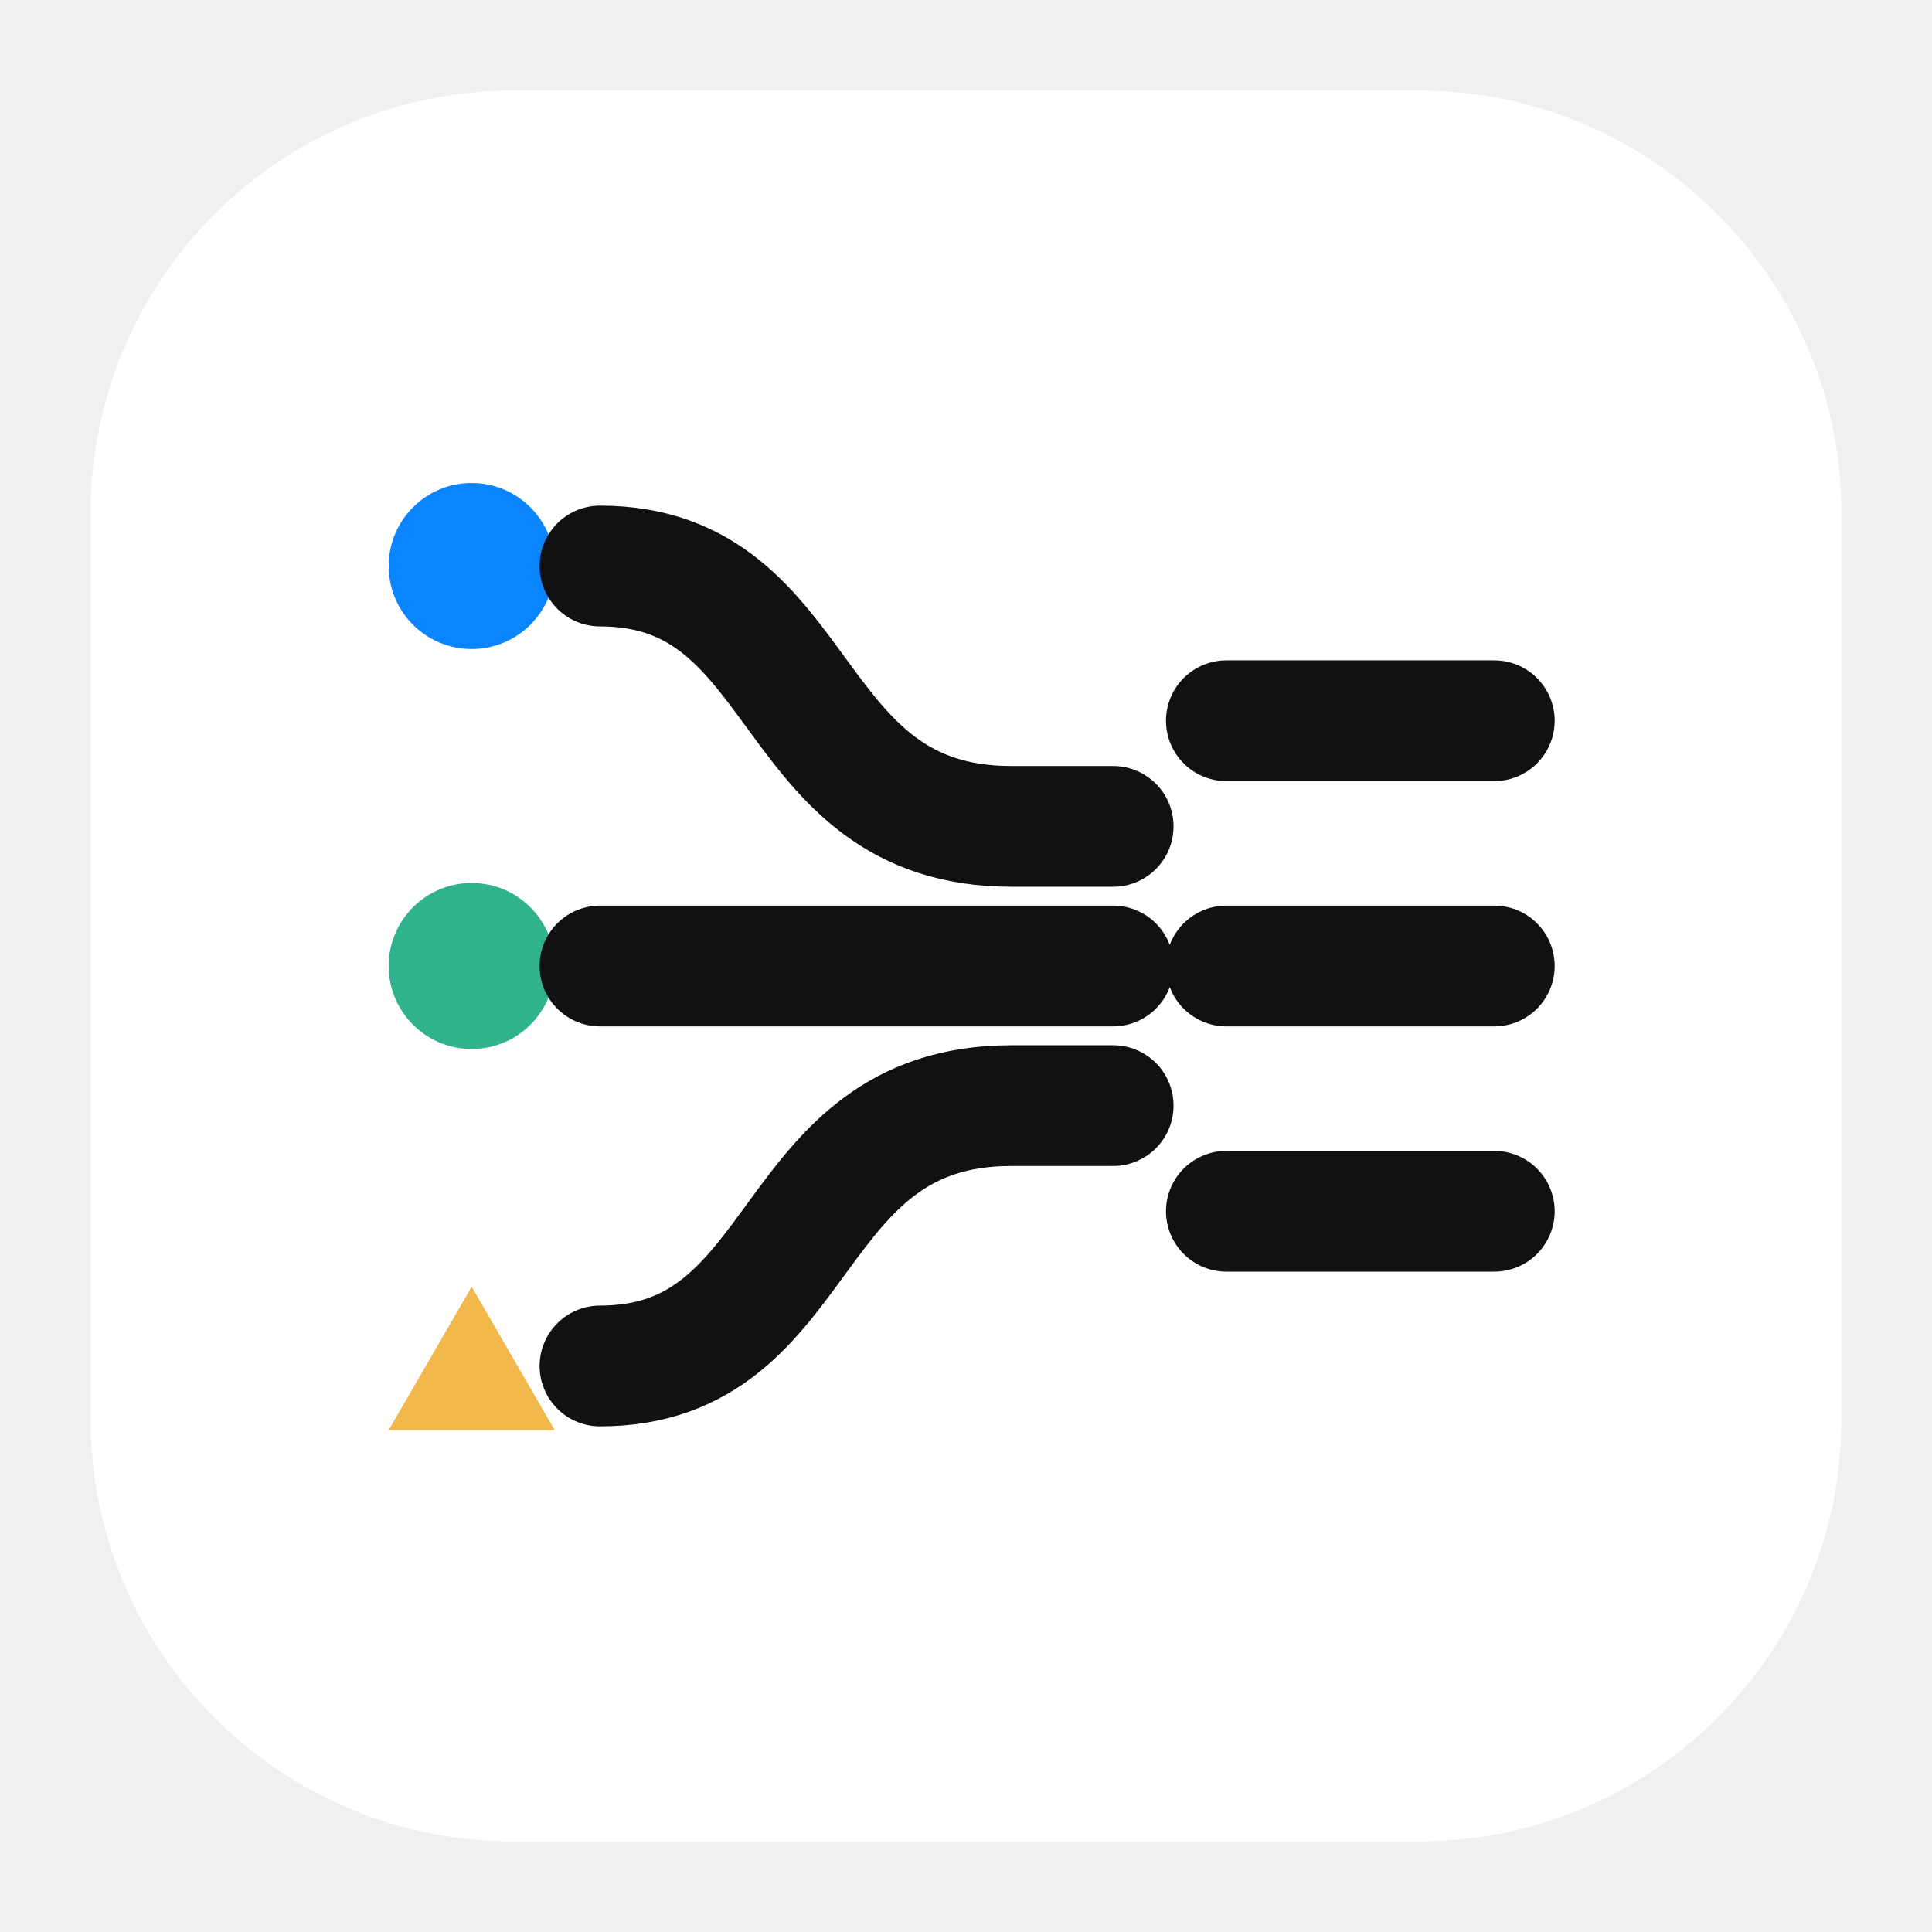
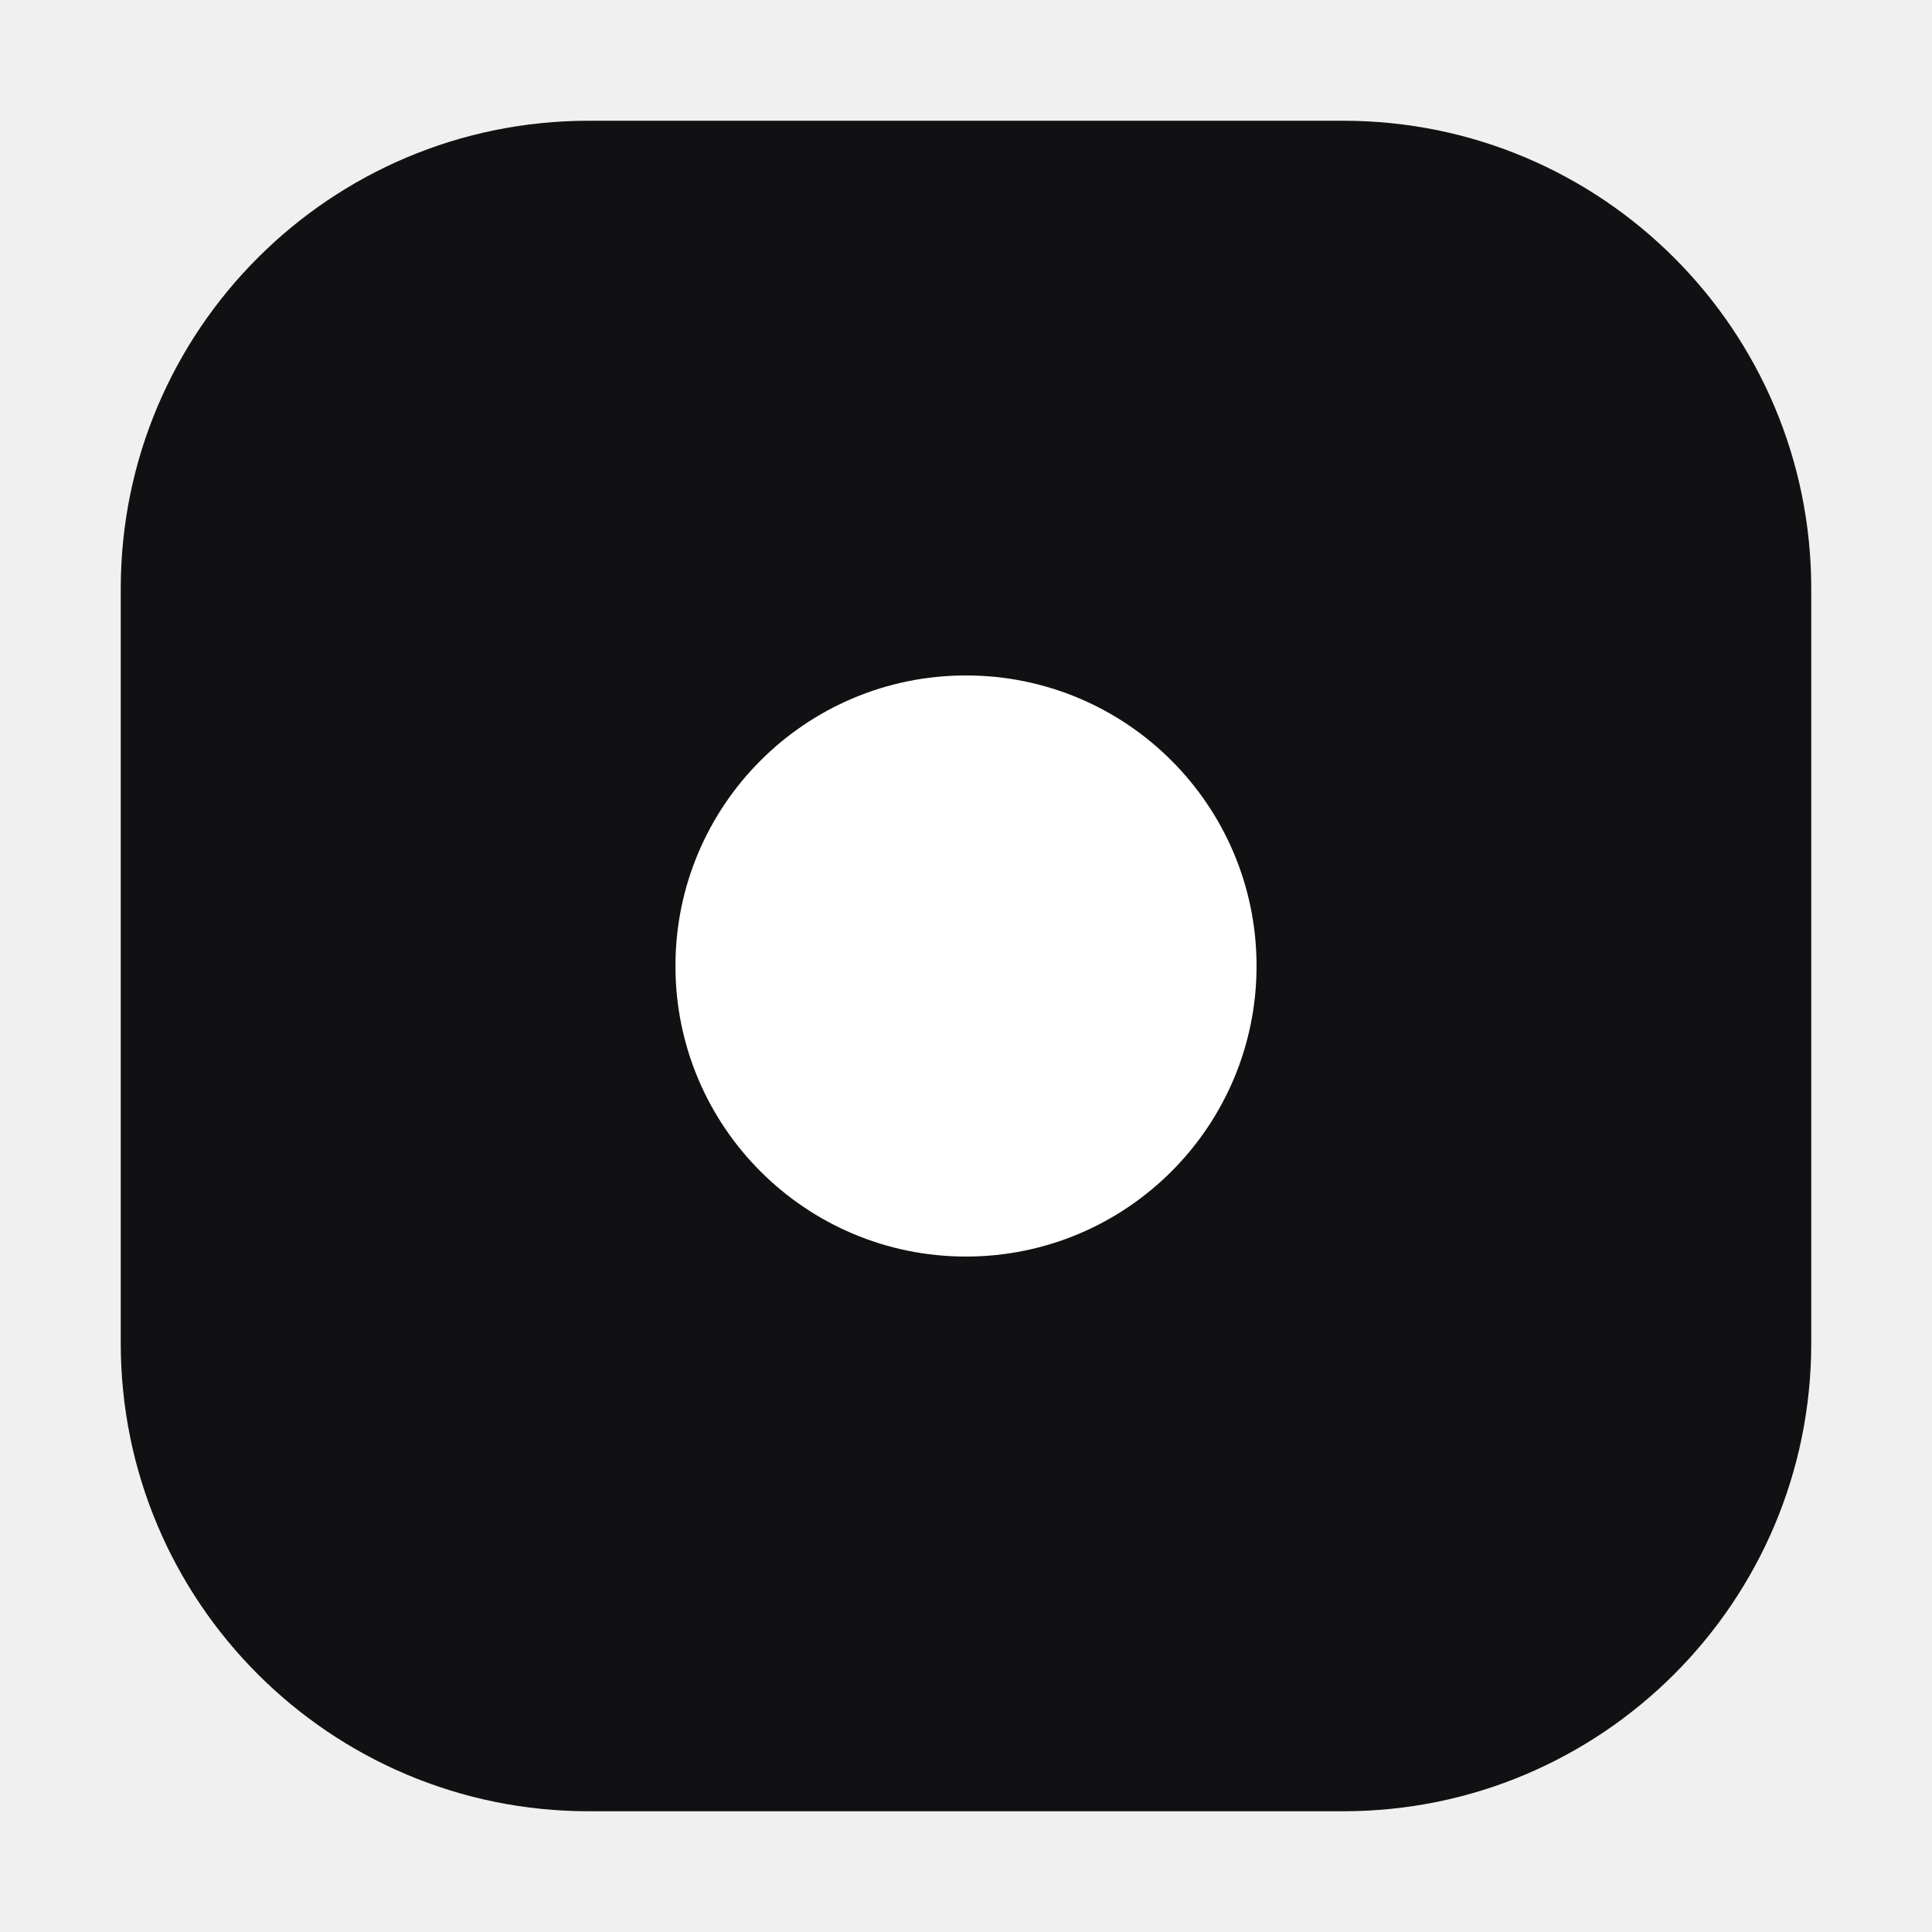
- <svg xmlns="http://www.w3.org/2000/svg" viewBox="0 0 1024 1024" role="img" aria-labelledby="title">
-   <rect x="48" y="48" width="928" height="928" rx="224" fill="#FFFFFF" />
-   <circle cx="250" cy="300" r="44" fill="#0A84FF" />
-   <circle cx="250" cy="512" r="44" fill="#30B38C" />
-   <path d="M206 758 250 682 294 758Z" fill="#F2B84B" />
-   <path d="M318 300C430 300 414 438 536 438H590M318 512H590M318 724C430 724 414 586 536 586H590M650 382H792M650 512H792M650 642H792" fill="none" stroke="#111113" stroke-width="64" stroke-linecap="round" />
+ <svg xmlns="http://www.w3.org/2000/svg" viewBox="0 0 1024 1024" role="img" data-symbol="praxis-dot" aria-labelledby="title">
+   <rect x="64" y="64" width="896" height="896" rx="248" fill="#111113" />
+   <circle cx="512" cy="512" r="154" fill="#FFFFFF" />
</svg>
